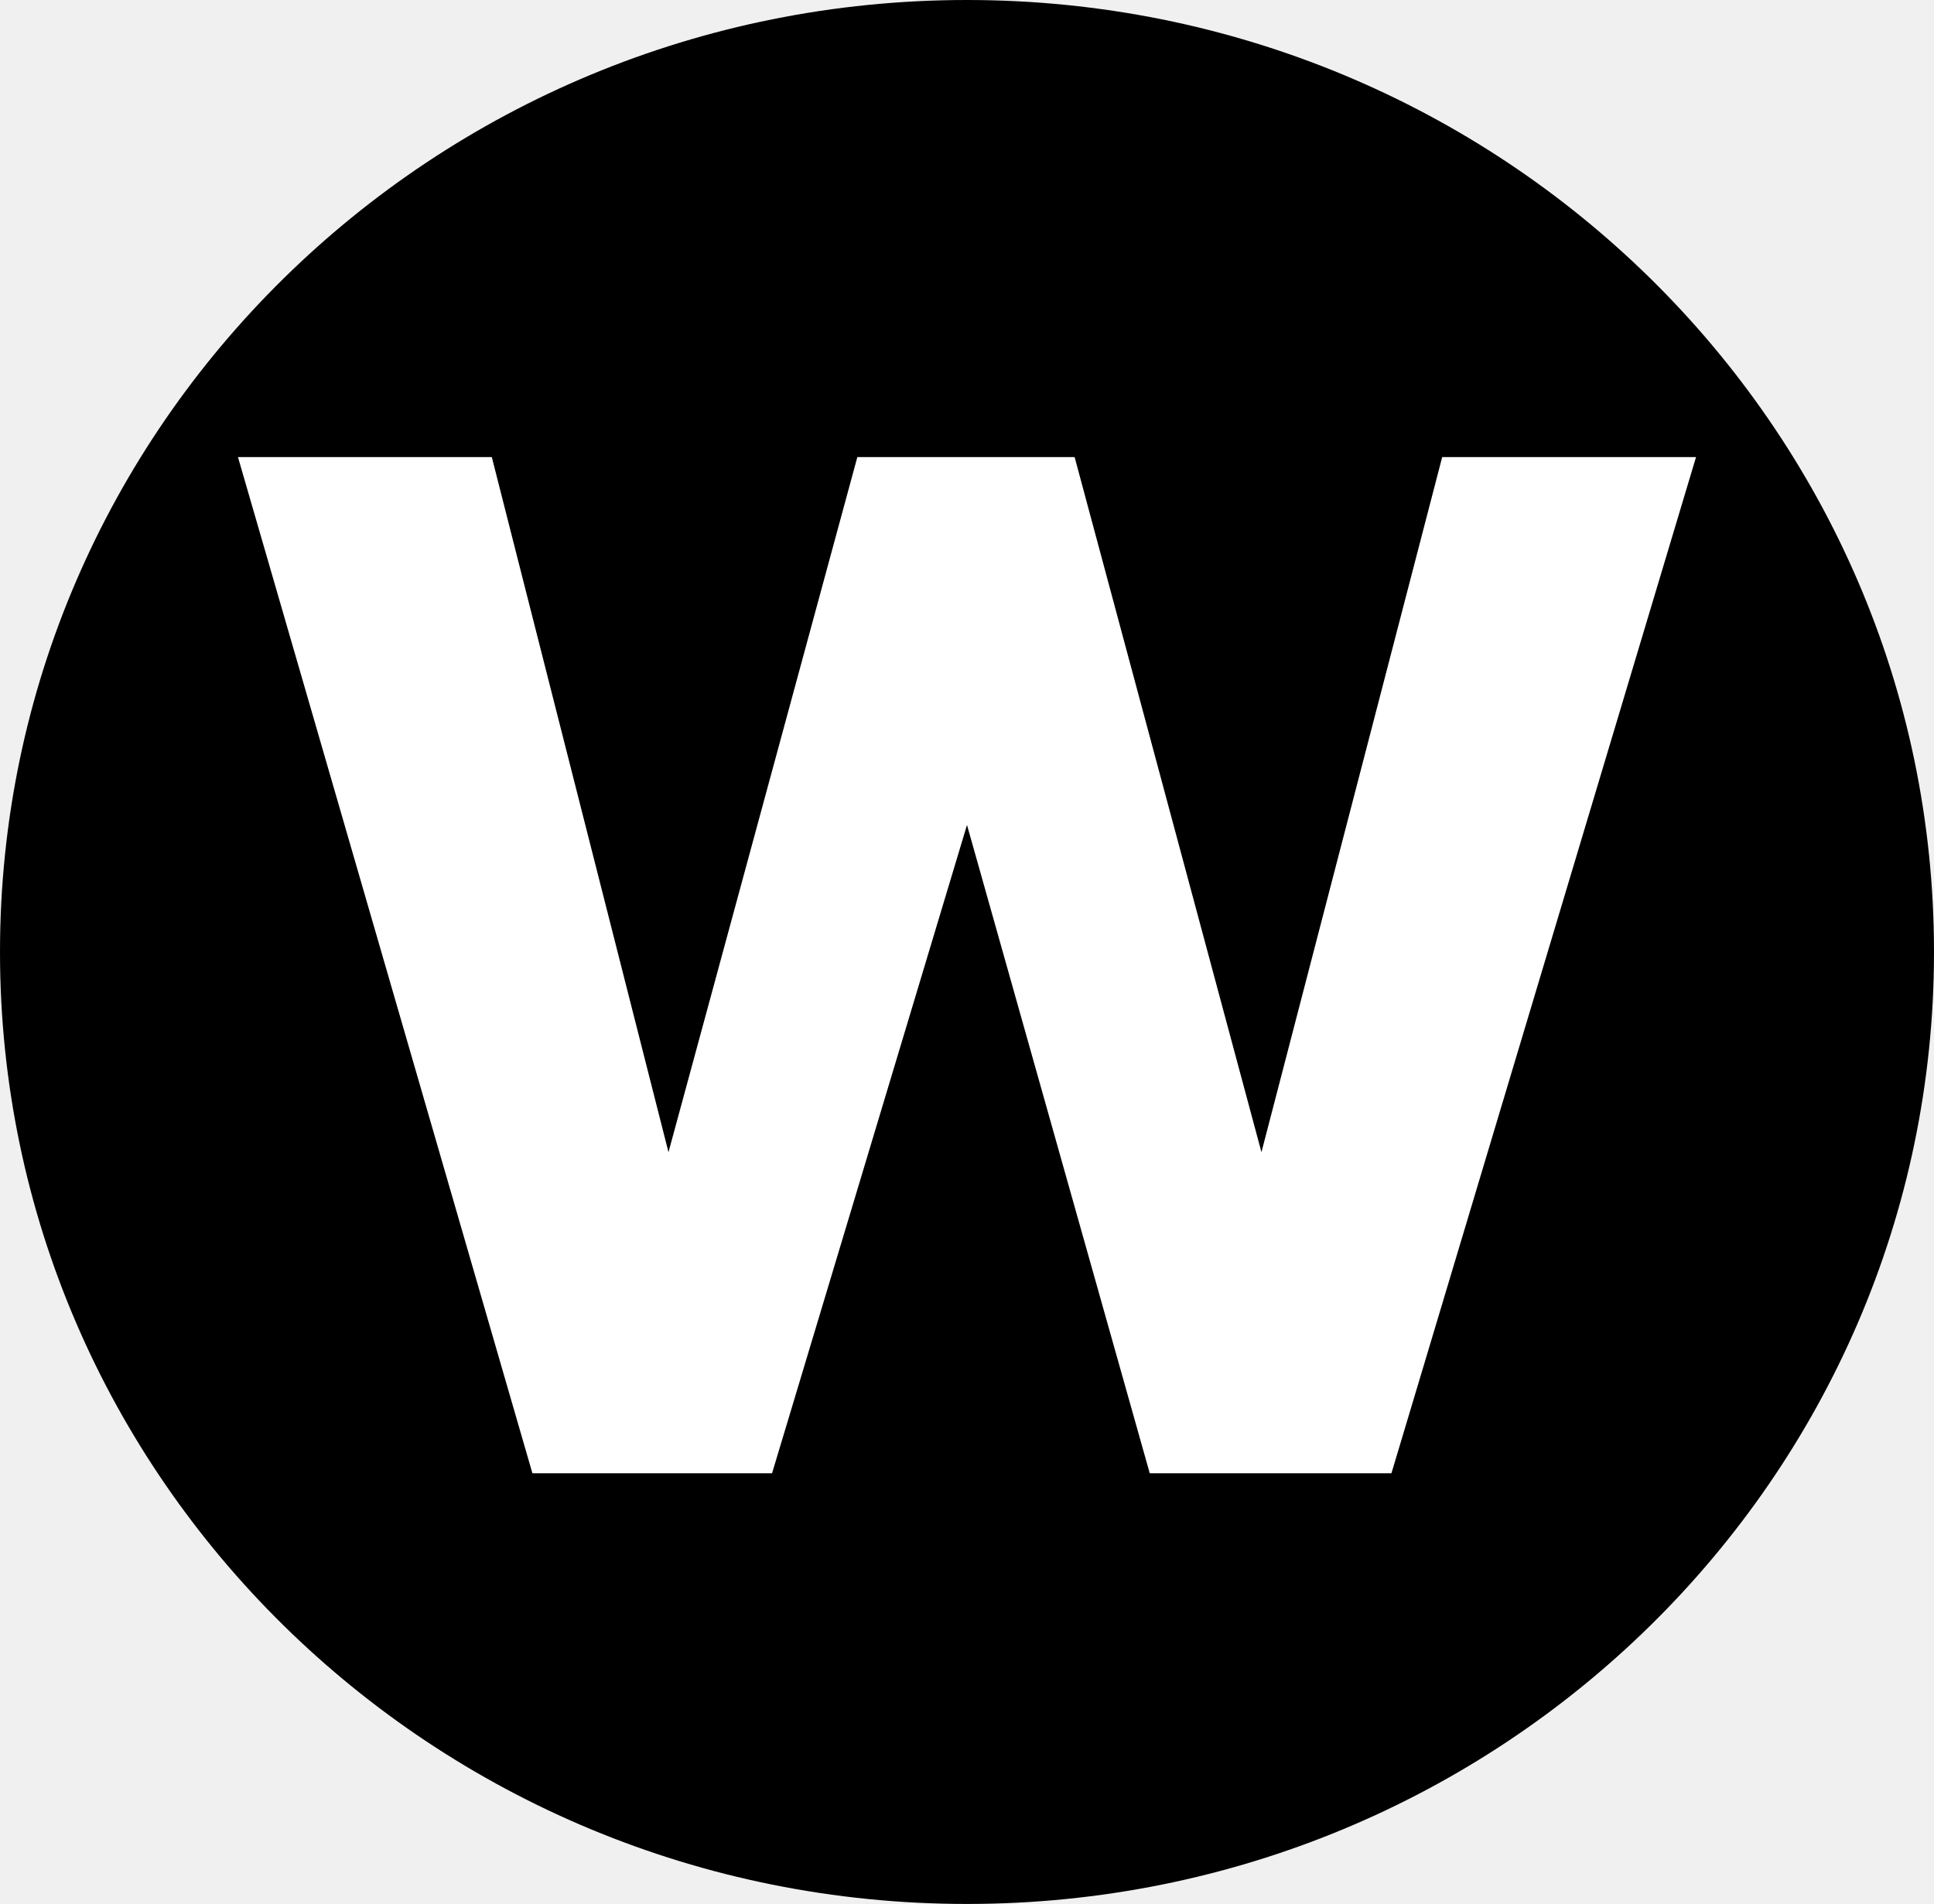
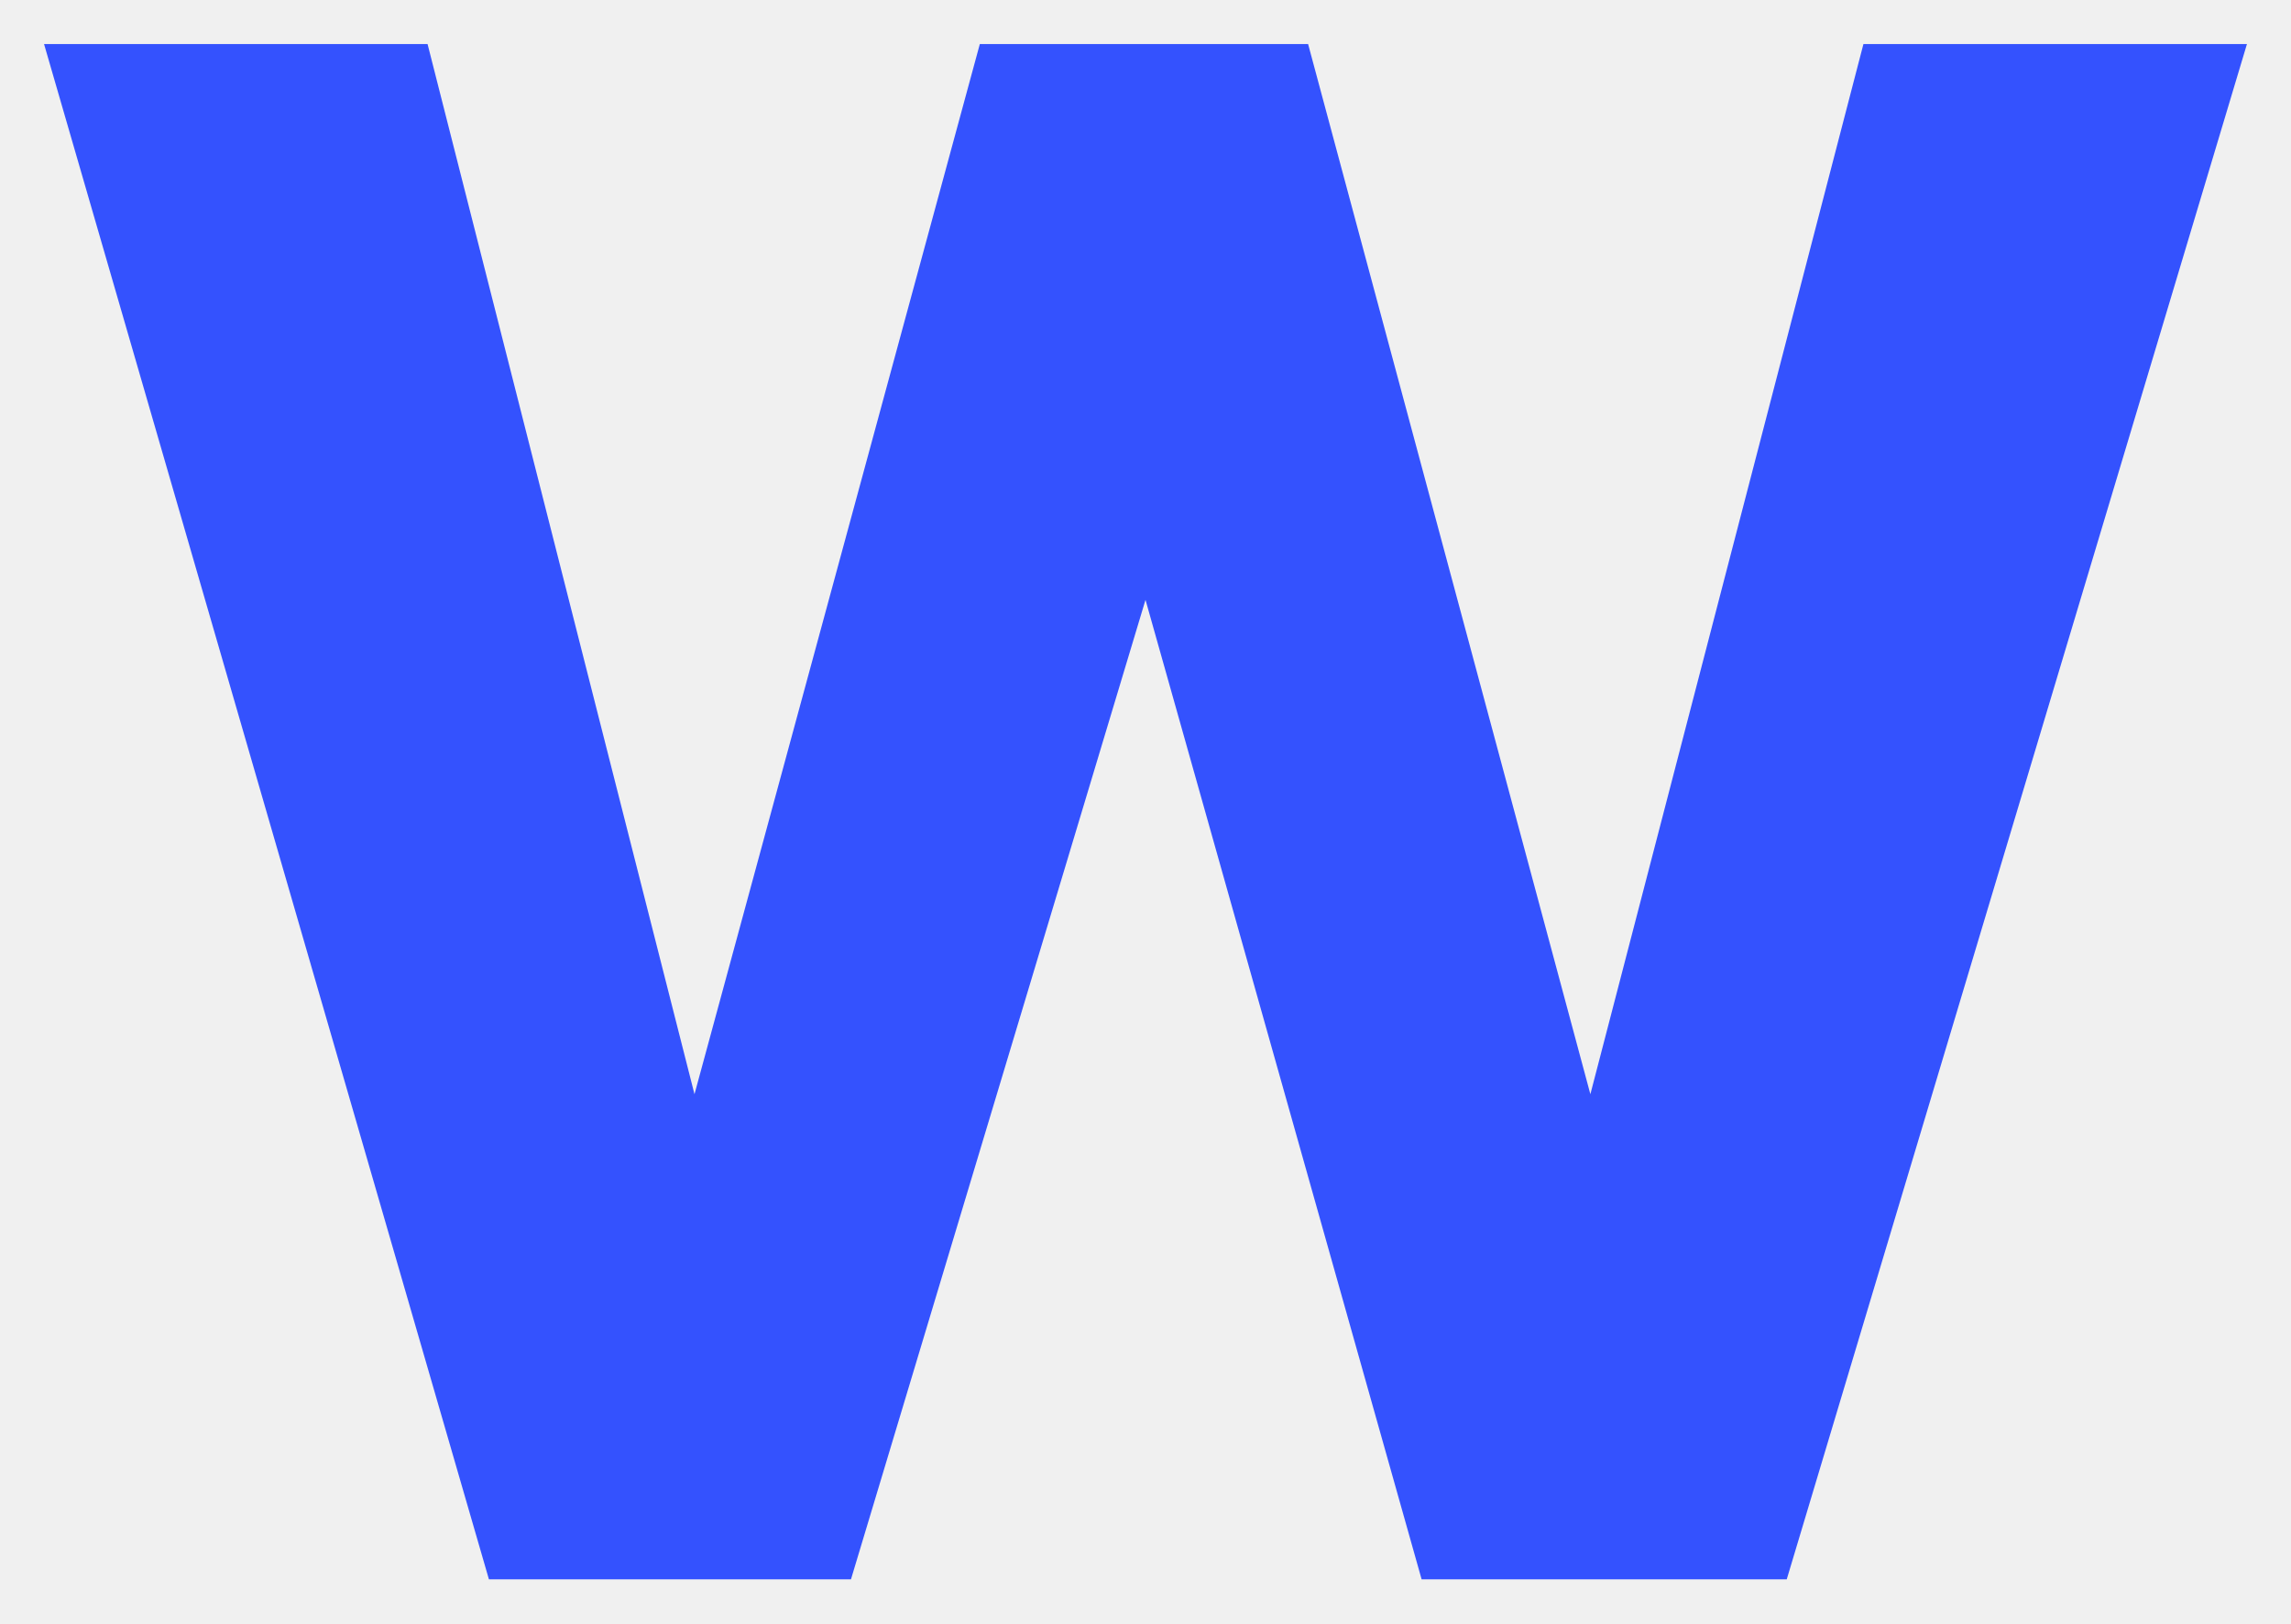
- <svg xmlns="http://www.w3.org/2000/svg" version="1.1" viewBox="0 0 512 504">
+ <svg xmlns="http://www.w3.org/2000/svg" version="1.1" viewBox="55.280 113.280 401.440 284.440">
  <defs>
    <clipPath id="i0">
      <path d="M512,0 L512,512 L0,512 L0,0 L512,0 Z" />
    </clipPath>
    <clipPath id="i1">
      <path d="M256,0 C397.385,0 512,112.824 512,252 C512,391.176 397.385,504 256,504 C114.615,504 0,391.176 0,252 C0,112.824 114.615,0 256,0 Z" />
    </clipPath>
    <clipPath id="i2">
      <path d="M67.201,0 L113.972,183.996 L163.969,0 L221.493,0 L270.953,183.996 L318.799,0 L386,0 L305.359,269 L241.384,269 L193,97.378 L141.39,269 L77.953,269 L0,0 L67.201,0 Z" />
    </clipPath>
  </defs>
  <g clip-path="url(#i0)">
-     <g clip-path="url(#i1)">
-       <polygon points="0,0 512,0 512,504 0,504 0,0" stroke="none" fill="#000000" />
-     </g>
    <g transform="translate(63.0 121.0)">
      <g clip-path="url(#i2)">
-         <polygon points="0,0 386,0 386,269 0,269 0,0" stroke="none" fill="#FFFFFF" />
+         <polygon points="0,0 386,0 386,269 0,269 0,0" stroke="none" fill="#3452FE" />
      </g>
    </g>
  </g>
</svg>
